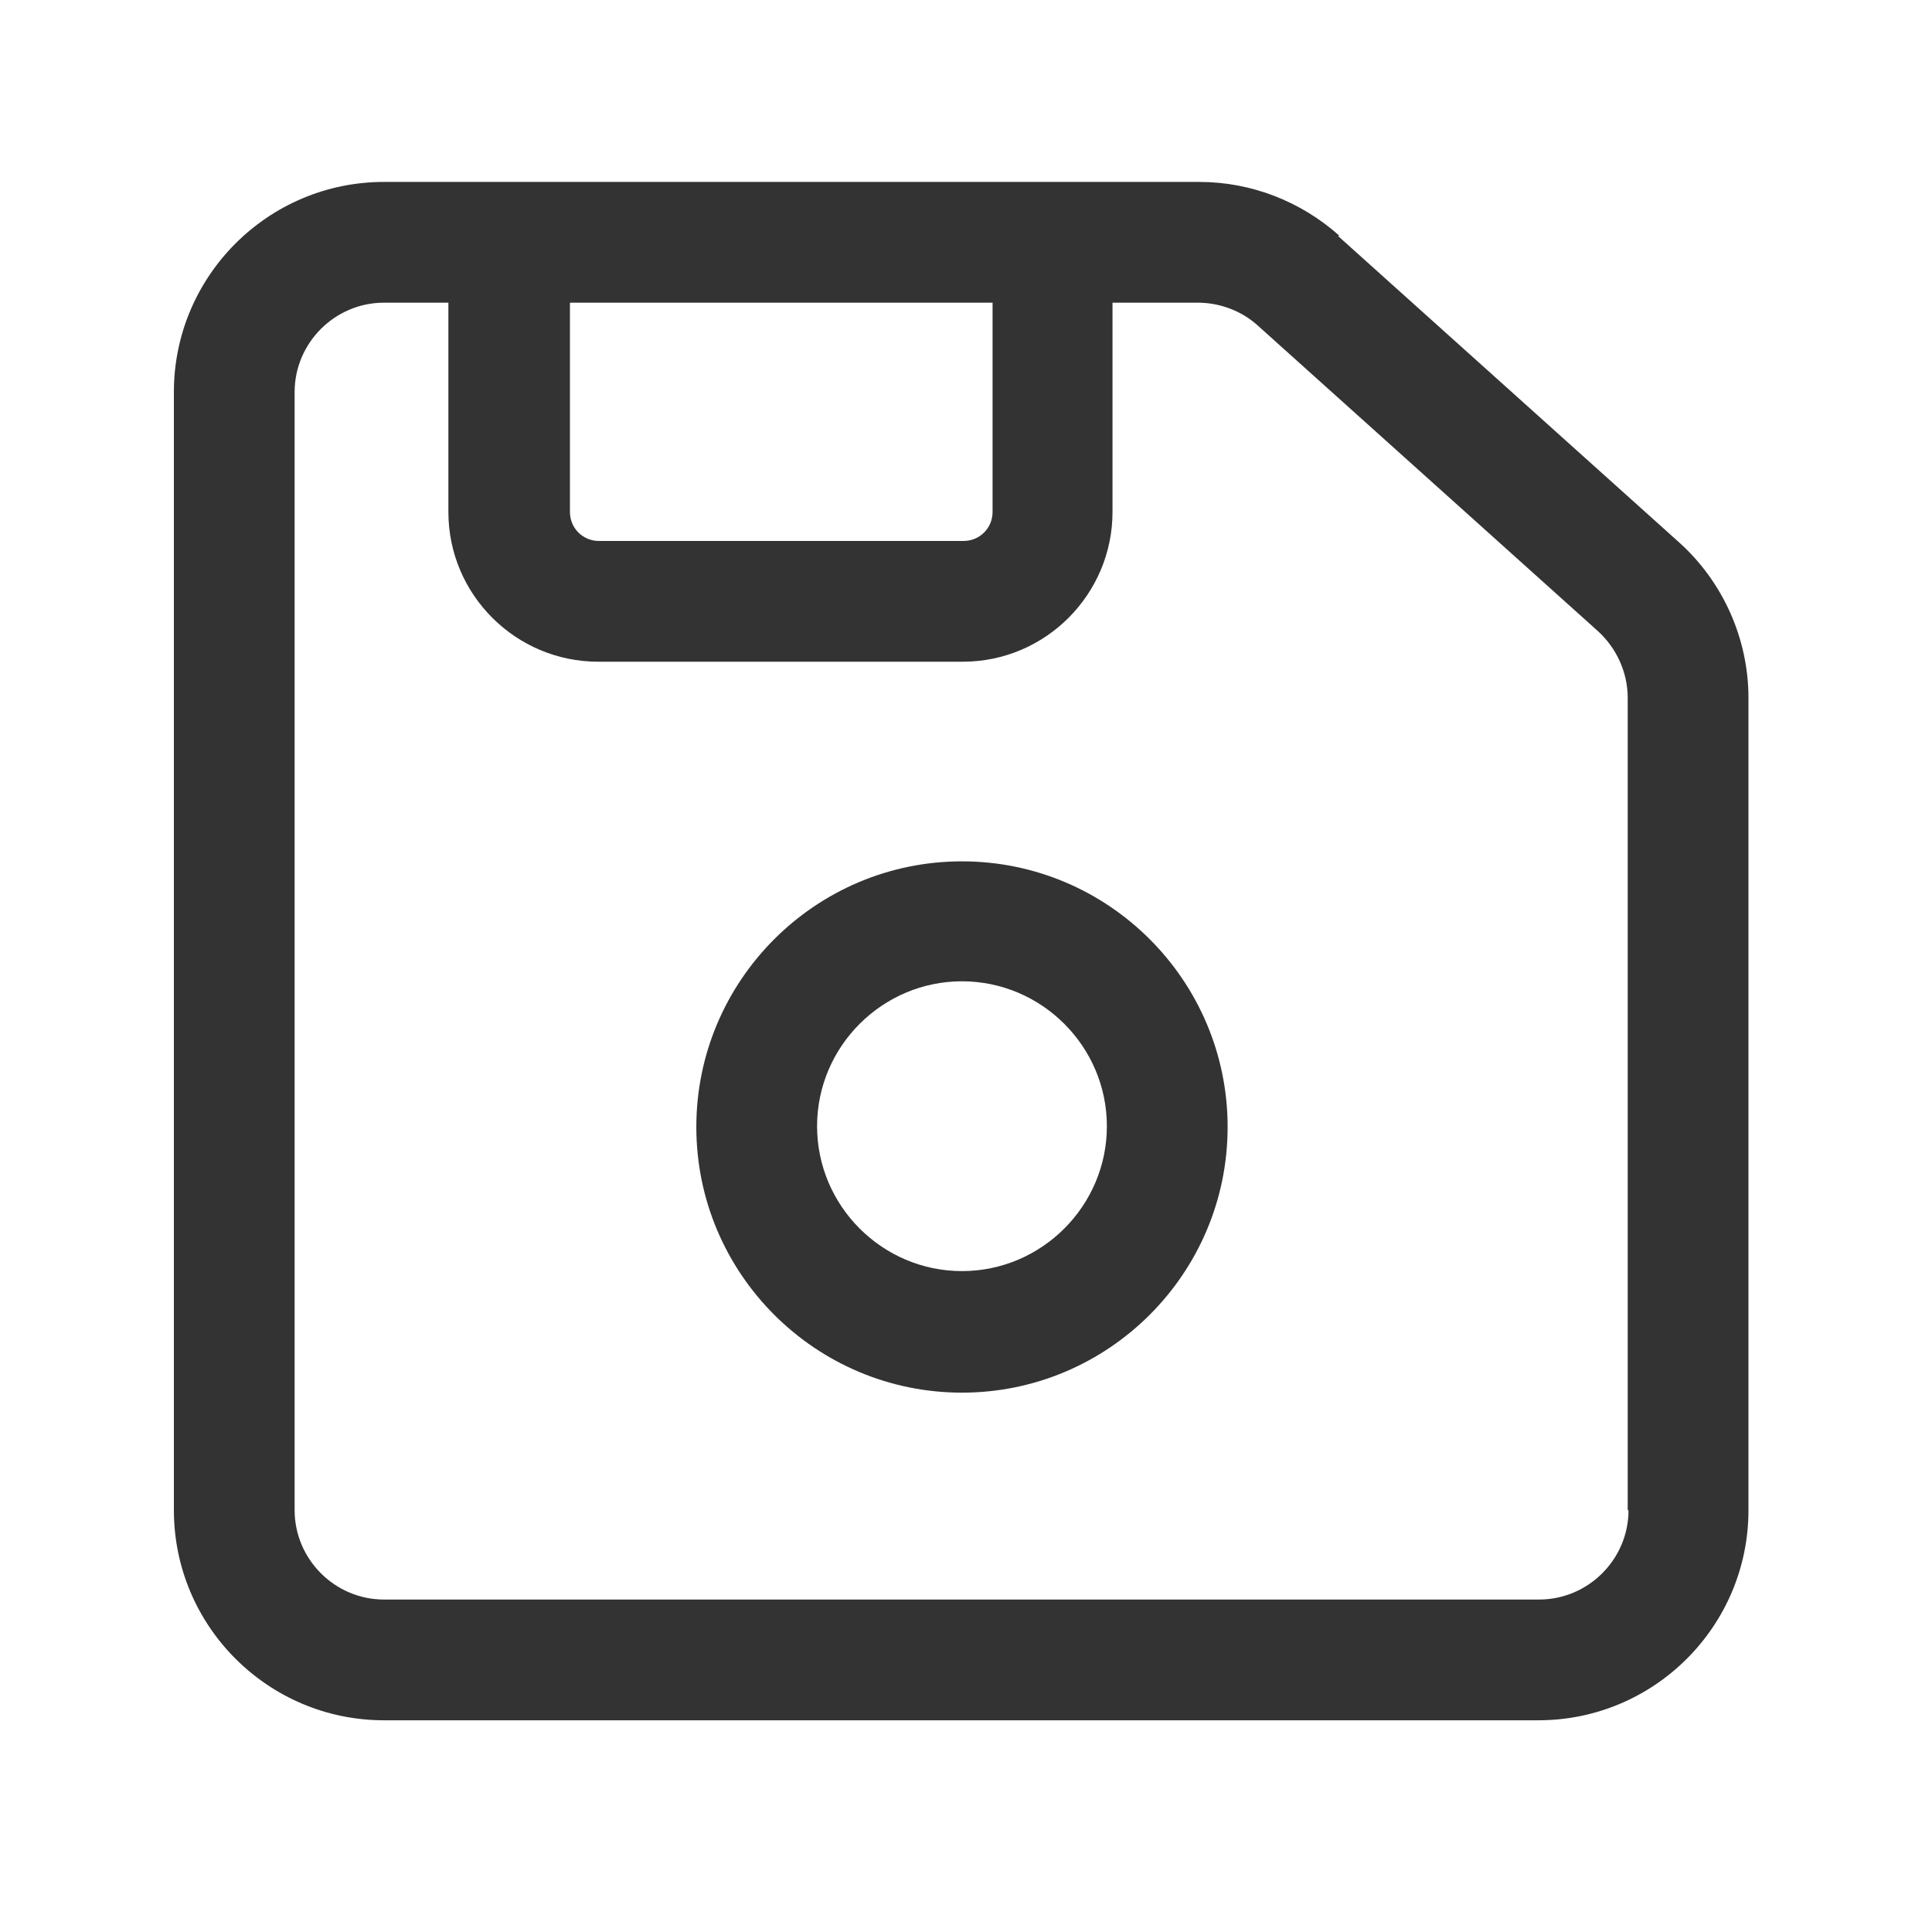
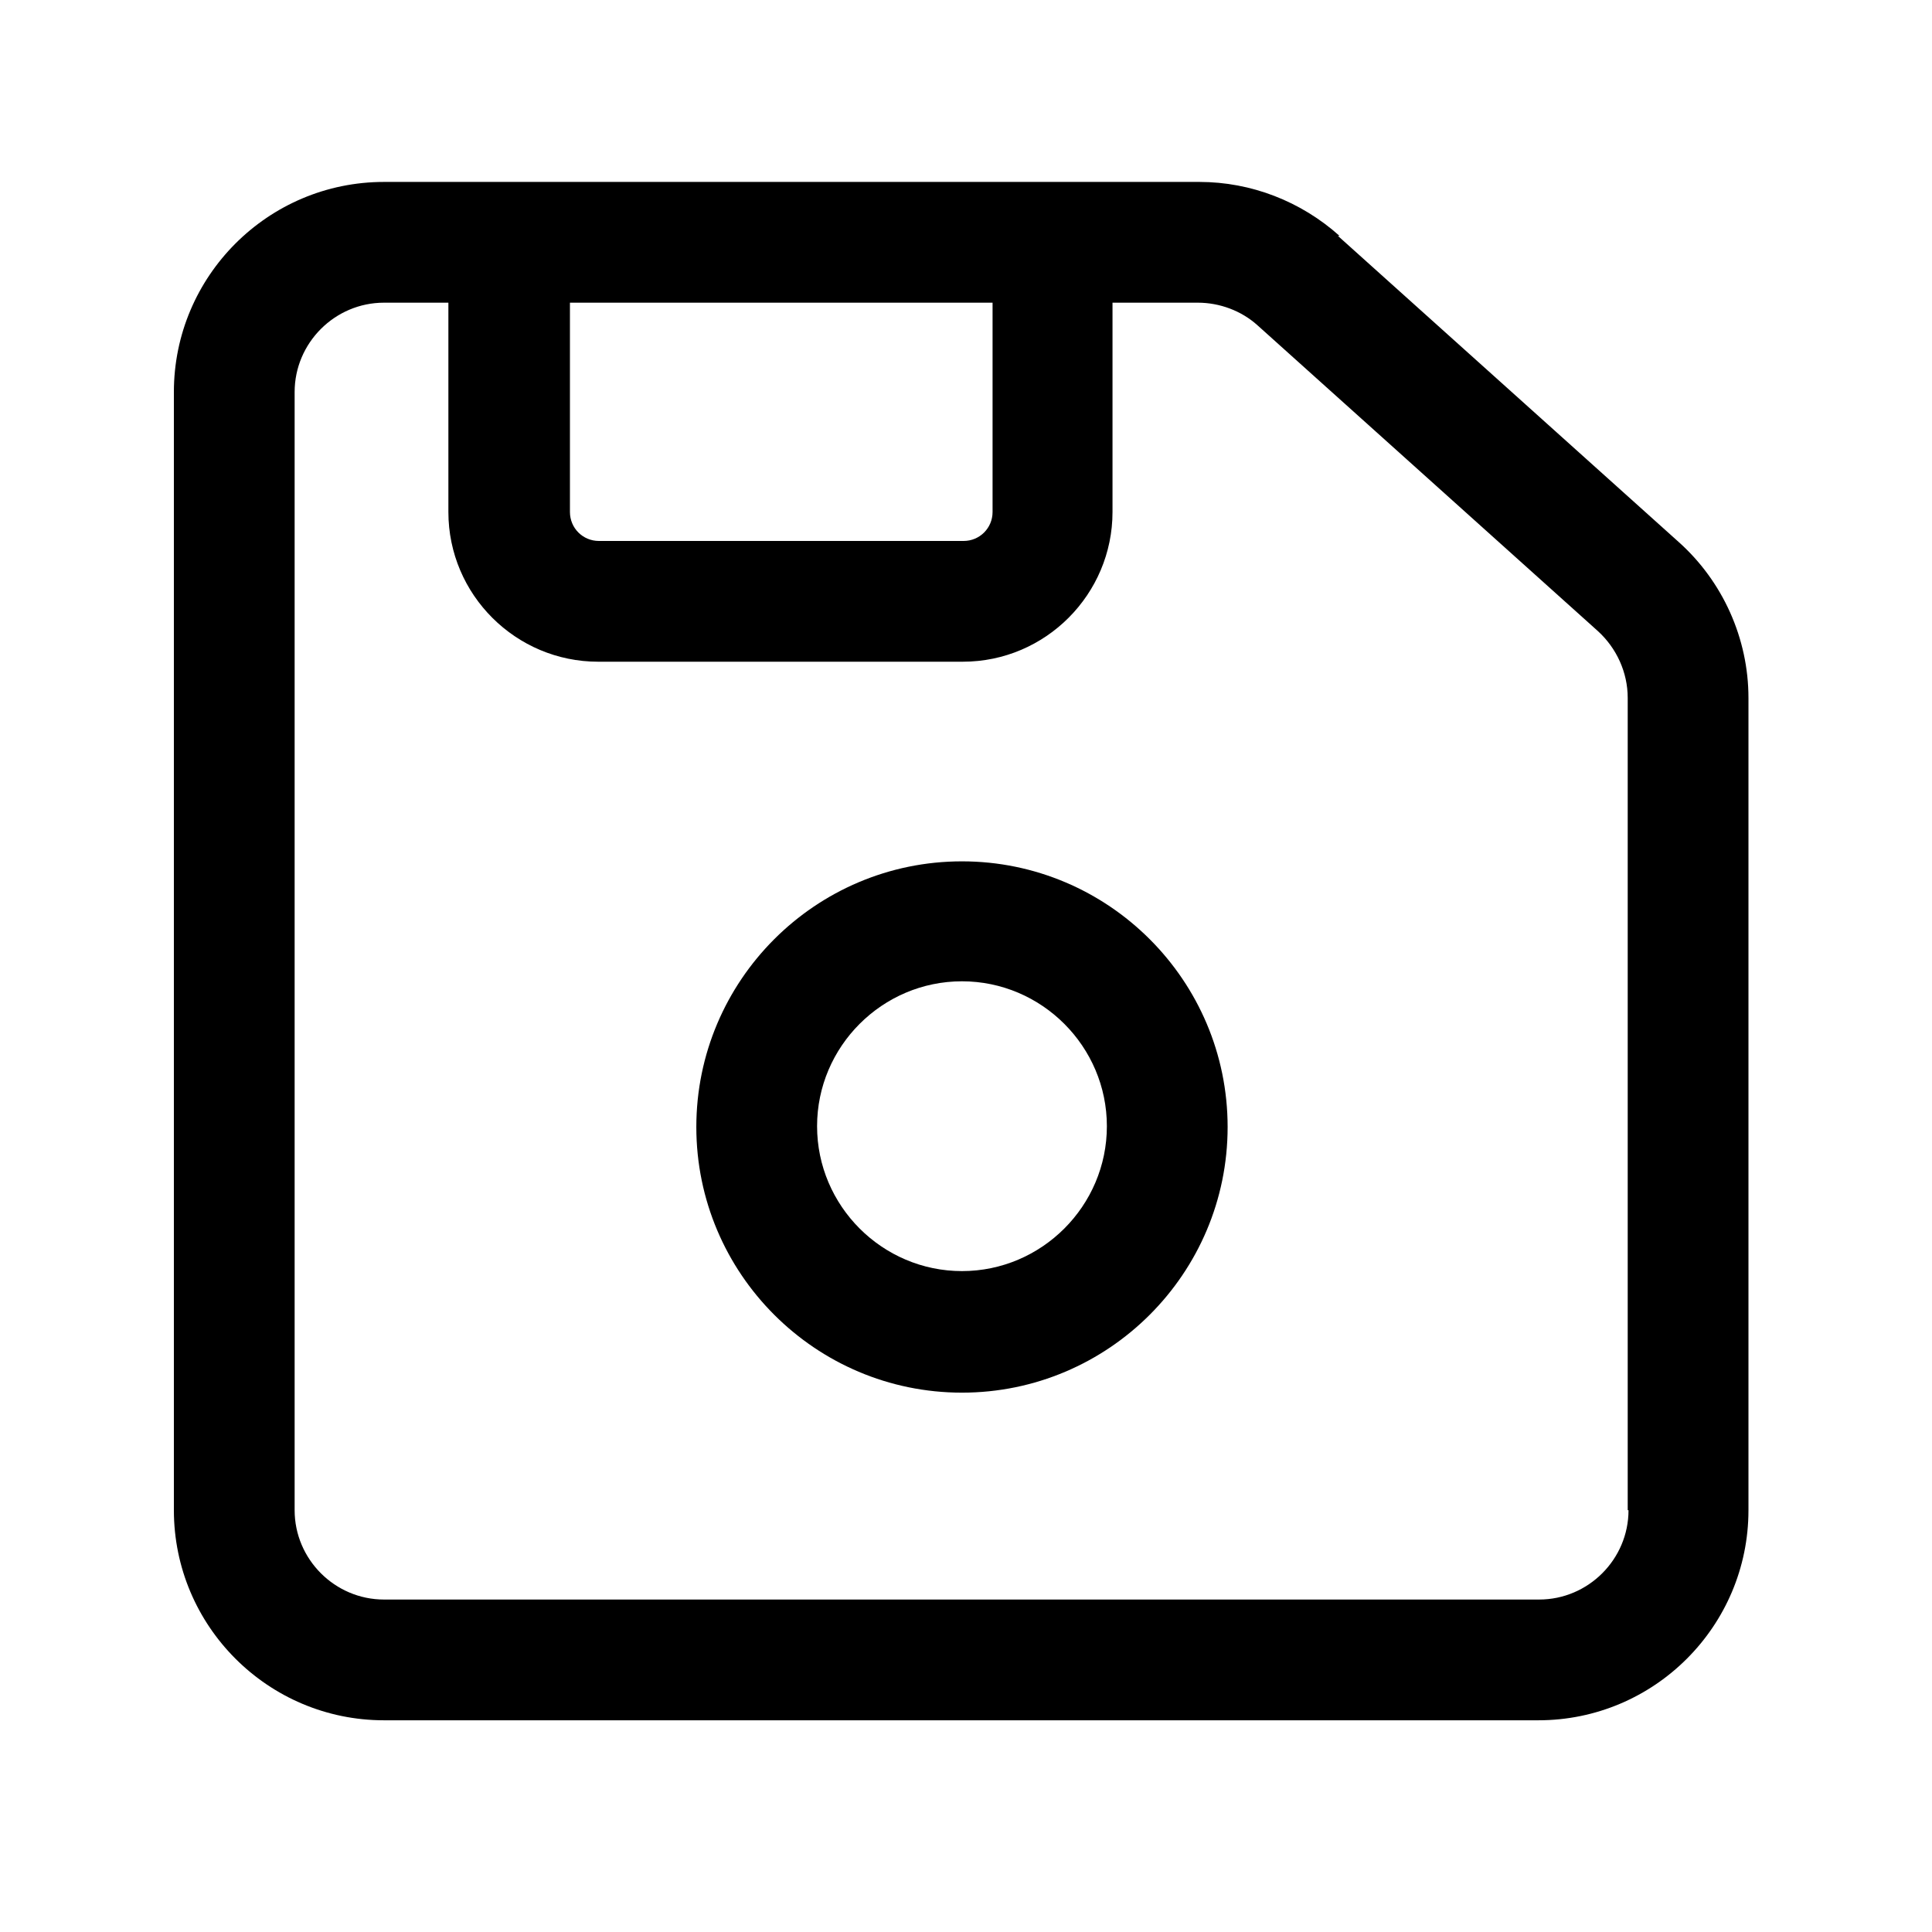
- <svg xmlns="http://www.w3.org/2000/svg" width="24" height="24" viewBox="0 0 24 24" fill="none">
-   <path fill-rule="evenodd" clip-rule="evenodd" d="M14.9 2.26C15.54 2.26 16.16 2.5 16.64 2.93H16.62L20.85 6.73C21.4 7.22 21.72 7.93 21.72 8.67V18.76C21.72 20.2 20.55 21.37 19.11 21.37H4.77C3.33 21.37 2.16 20.2 2.16 18.76V4.87C2.16 3.43 3.33 2.26 4.77 2.26H14.9ZM12.33 6.36V3.76H7.08V6.36C7.08 6.56 7.24 6.72 7.44 6.72H11.97C12.17 6.72 12.33 6.56 12.33 6.36ZM19.12 19.87C19.73 19.87 20.23 19.37 20.23 18.76H20.22V8.67C20.22 8.35 20.08 8.05 19.85 7.84L15.62 4.04C15.42 3.86 15.15 3.76 14.88 3.76H13.82V6.36C13.82 7.38 12.99 8.22 11.96 8.22H7.43C6.41 8.22 5.57 7.39 5.57 6.36V3.76H4.77C4.16 3.76 3.66 4.26 3.66 4.87V18.76C3.66 19.37 4.16 19.87 4.77 19.87H19.12ZM8.65 14C8.65 12.18 10.13 10.7 11.95 10.7C13.77 10.7 15.25 12.18 15.25 14C15.25 15.82 13.77 17.3 11.95 17.3C10.13 17.3 8.65 15.82 8.65 14ZM10.15 13.99C10.15 14.98 10.96 15.79 11.95 15.79C12.94 15.79 13.75 14.98 13.75 13.99C13.75 13 12.94 12.19 11.95 12.19C10.96 12.19 10.15 13 10.15 13.99Z" fill="#333333" />
+ <svg xmlns="http://www.w3.org/2000/svg" width="100%" height="100%" viewBox="0 0 24 24" fill="none">
+   <path fill-rule="evenodd" clip-rule="evenodd" d="M14.9 2.26C15.54 2.26 16.16 2.5 16.64 2.93H16.62L20.85 6.73C21.4 7.22 21.72 7.93 21.72 8.67V18.76C21.72 20.2 20.55 21.37 19.11 21.37H4.77C3.33 21.37 2.16 20.2 2.16 18.76V4.87C2.16 3.43 3.33 2.26 4.77 2.26H14.9ZM12.33 6.36V3.76H7.08V6.36C7.08 6.56 7.24 6.72 7.44 6.72H11.97C12.17 6.72 12.33 6.56 12.33 6.36ZM19.12 19.87C19.73 19.87 20.23 19.37 20.23 18.76H20.22V8.67C20.22 8.35 20.08 8.05 19.85 7.84L15.62 4.04C15.42 3.86 15.15 3.76 14.88 3.76H13.82V6.36C13.82 7.38 12.99 8.22 11.96 8.22H7.43C6.41 8.22 5.57 7.39 5.57 6.36V3.76H4.77C4.16 3.76 3.66 4.26 3.66 4.87V18.76C3.66 19.37 4.16 19.87 4.77 19.87H19.12ZM8.65 14C8.65 12.18 10.13 10.7 11.95 10.7C13.77 10.7 15.25 12.18 15.25 14C15.25 15.82 13.77 17.3 11.95 17.3C10.13 17.3 8.65 15.82 8.65 14ZM10.15 13.99C10.15 14.98 10.96 15.79 11.95 15.79C12.94 15.79 13.75 14.98 13.75 13.99C13.75 13 12.94 12.19 11.95 12.19C10.96 12.19 10.15 13 10.15 13.99Z" fill="currentColor" />
</svg>
